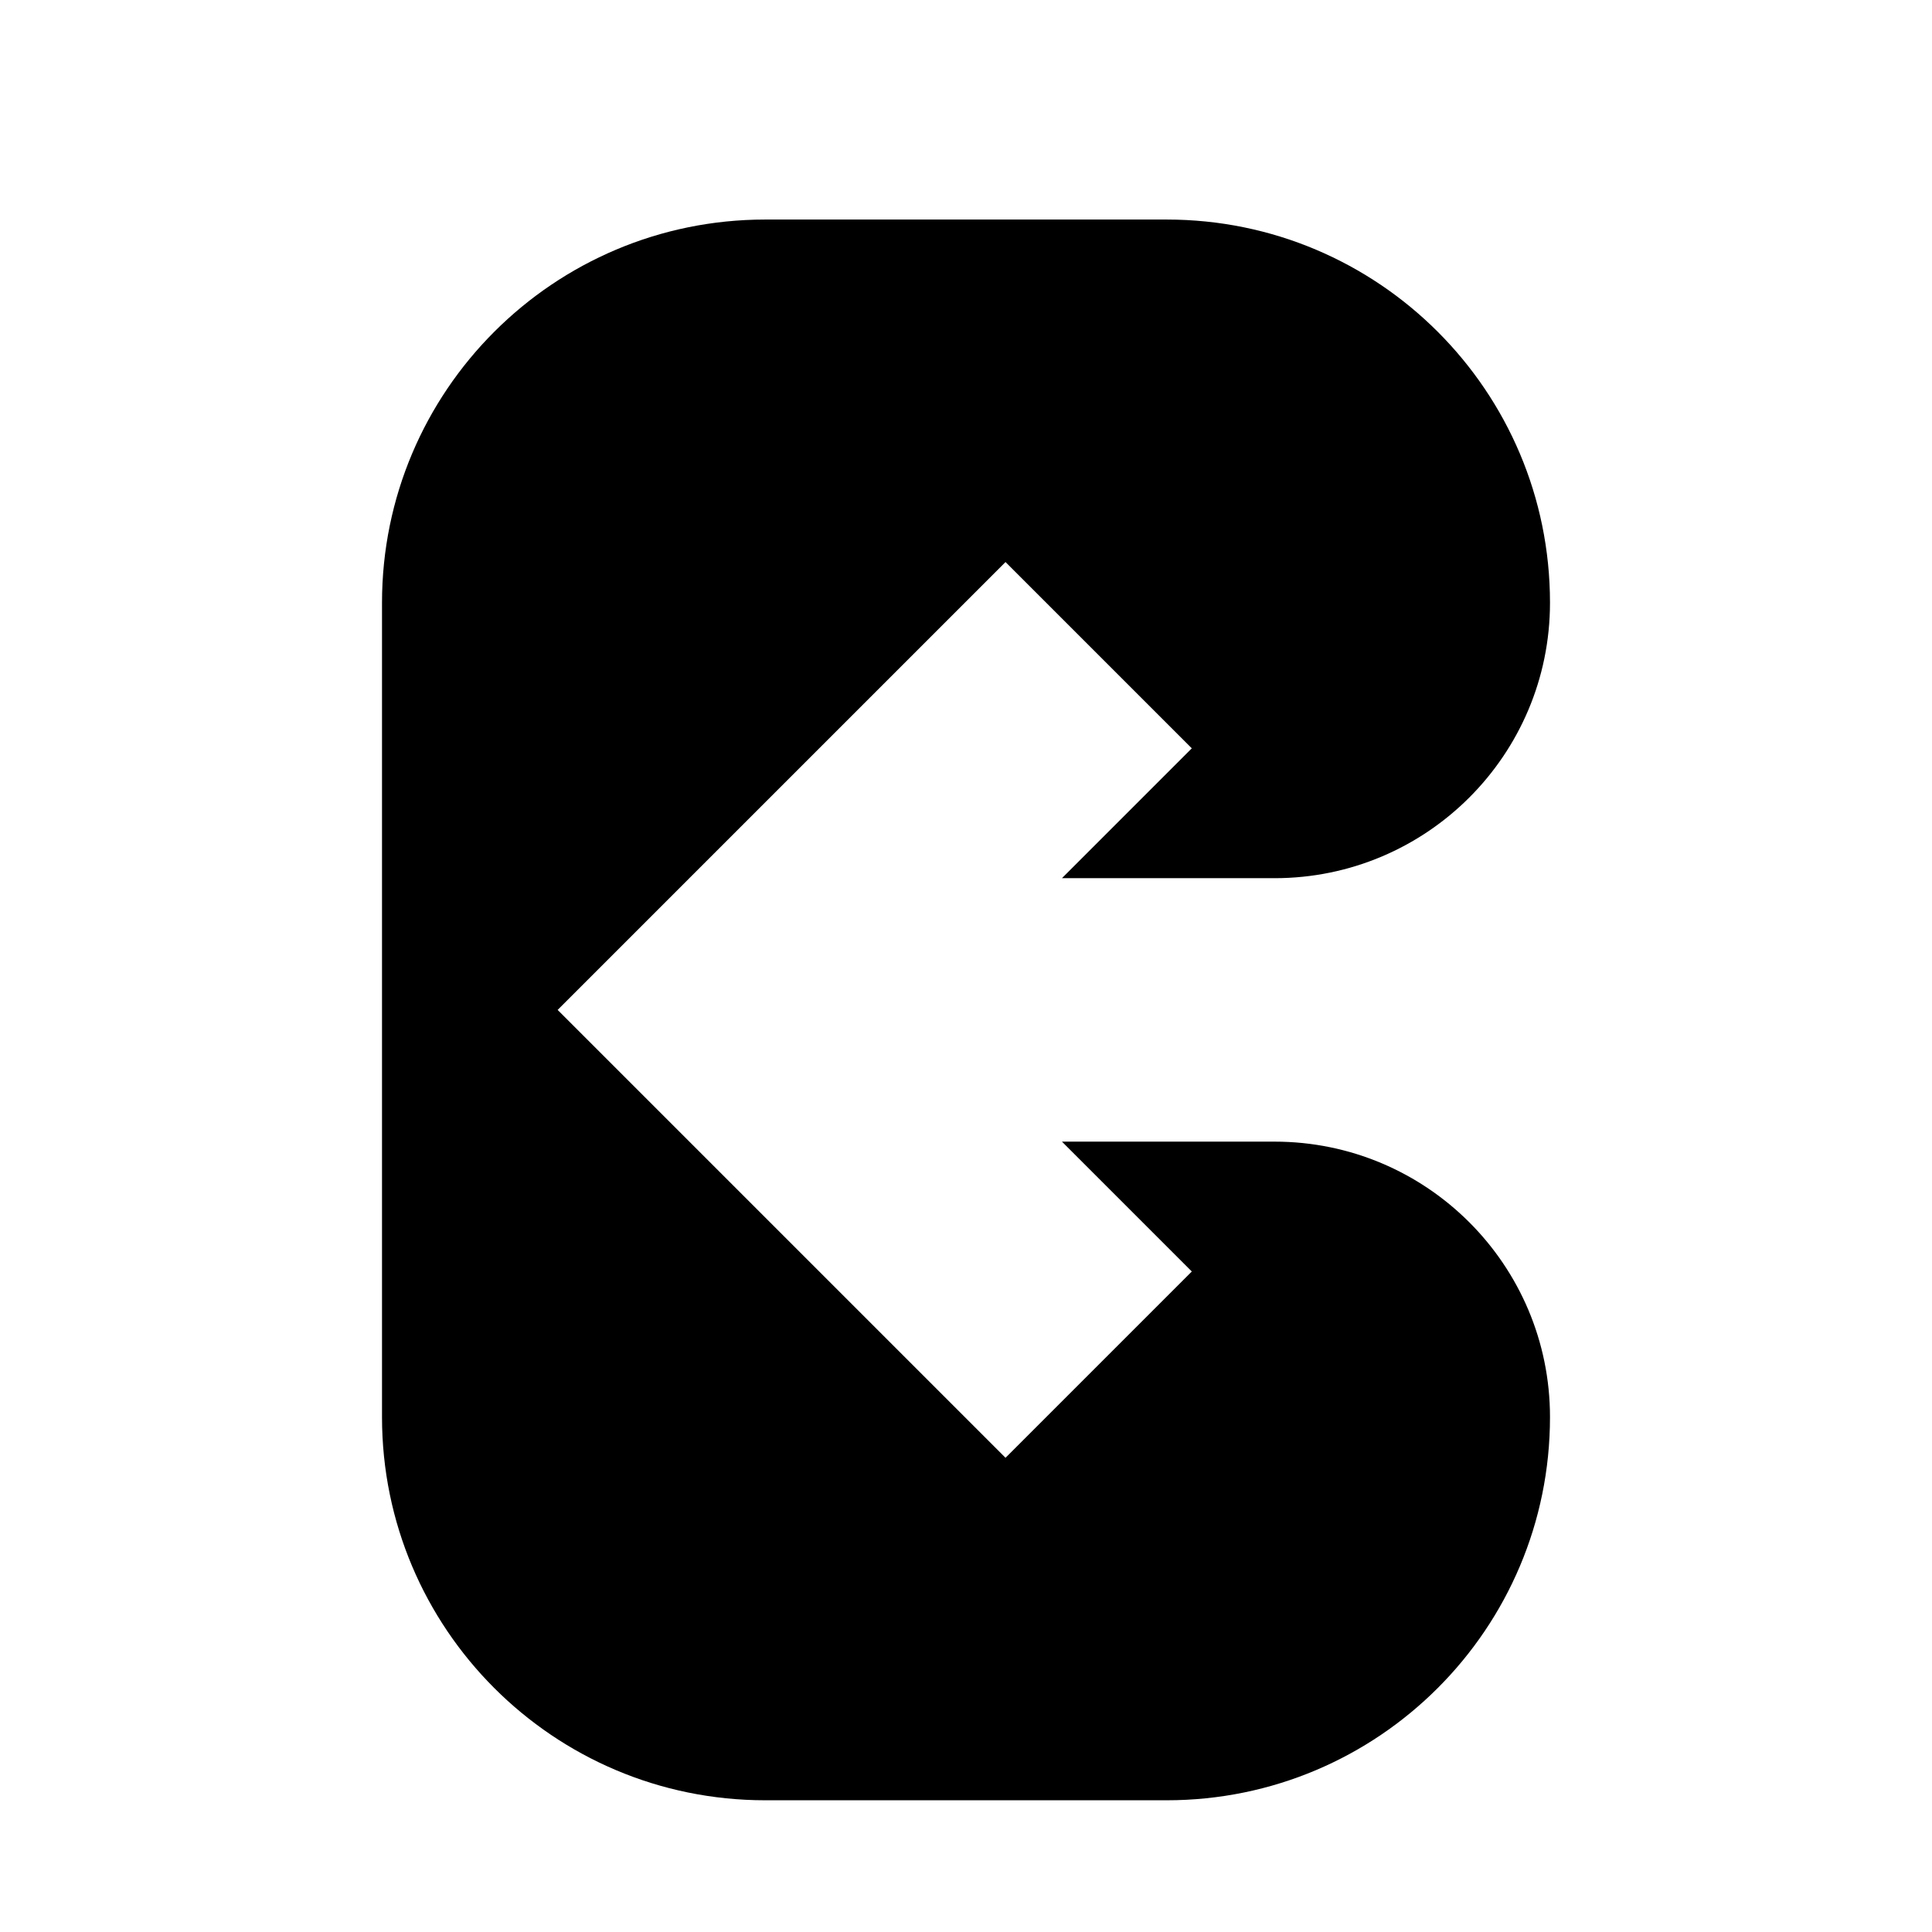
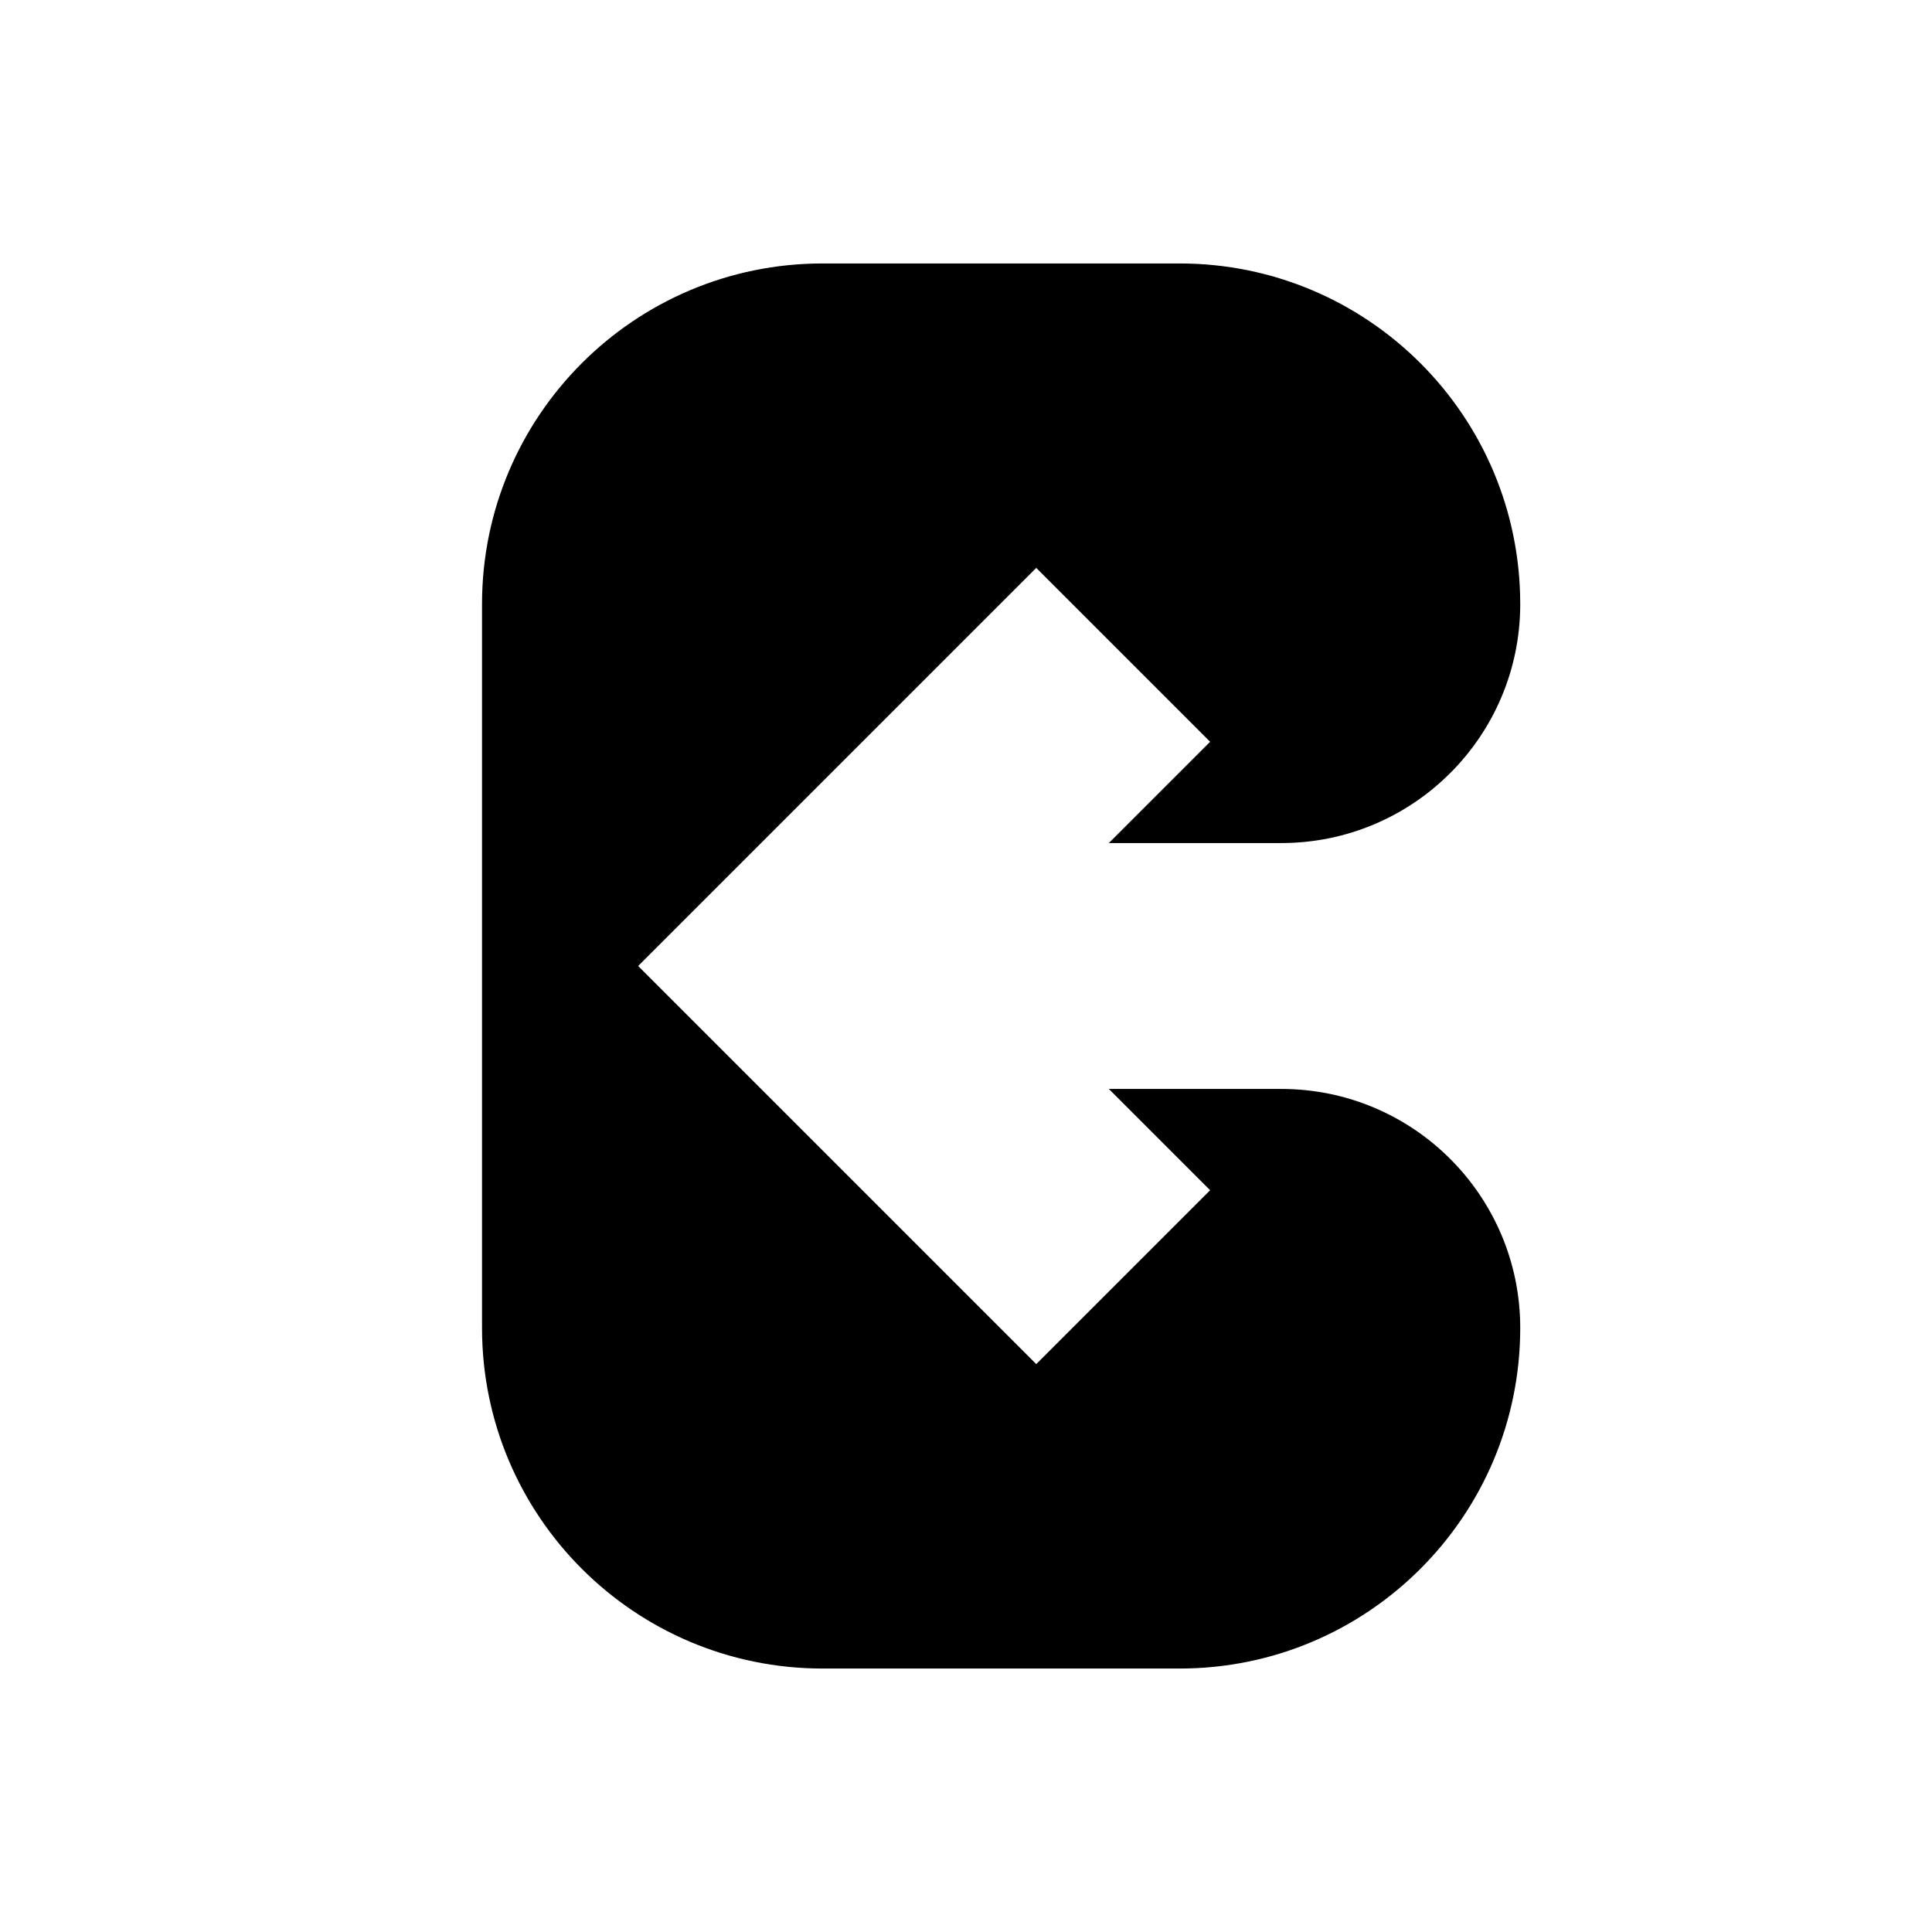
<svg xmlns="http://www.w3.org/2000/svg" width="22" height="22" viewBox="0 0 220 220">
-   <path fill="#000" d="M87.136 25H132.864A43.636 43.636 0 0 1 176.5 68.636A31.364 31.364 0 0 1 145.136 100H120.926L135.713 85.213L114.5 64L63.5 115L114.5 166L135.713 144.787L120.926 130H145.136A31.364 31.364 0 0 1 176.5 161.364A43.636 43.636 0 0 1 132.864 205H87.136A43.636 43.636 0 0 1 43.5 161.364V68.636A43.636 43.636 0 0 1 87.136 25Z" />
+   <path fill="#000" d="M93.676 30H134.324A38.788 38.788 0 0 1 173.111 68.788A27.212 27.212 0 0 1 145.899 96H126.265L137.799 84.466L118 64.667L72.667 110L118 155.333L137.799 135.534L126.265 124H145.899A27.212 27.212 0 0 1 173.111 151.212A38.788 38.788 0 0 1 134.324 190H93.676A38.788 38.788 0 0 1 54.889 151.212V68.788A38.788 38.788 0 0 1 93.676 30Z" />
</svg>
